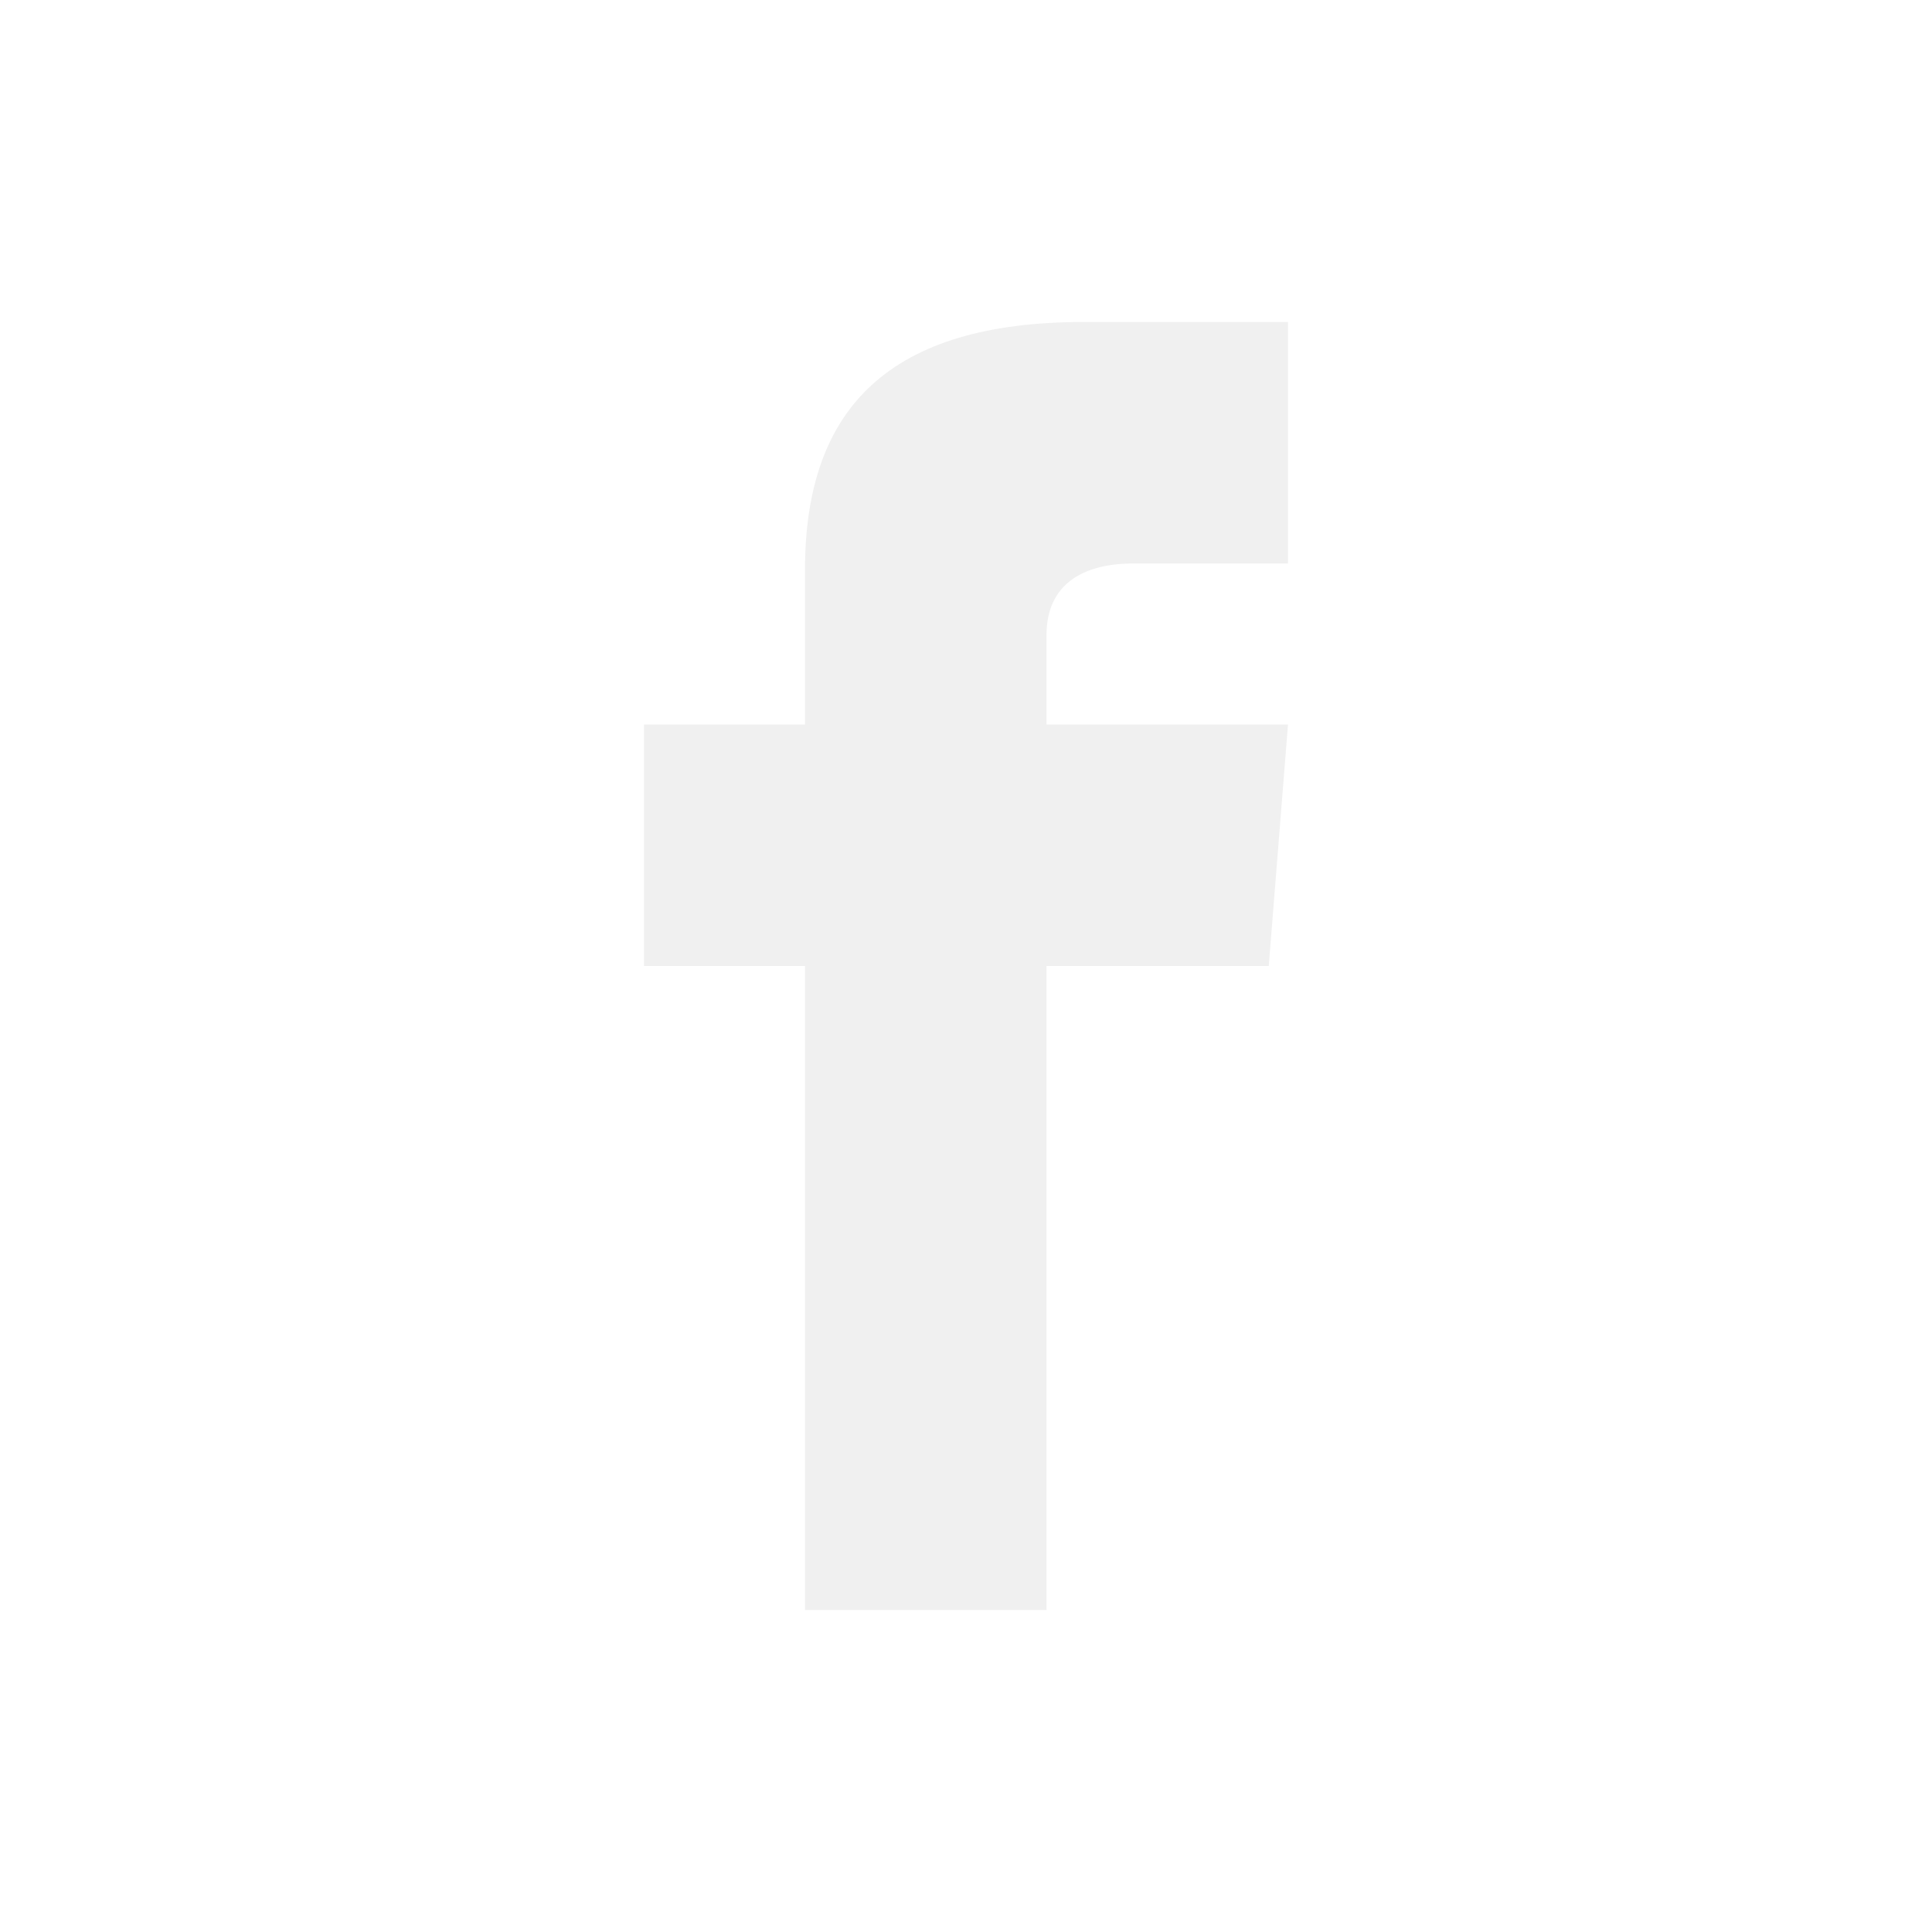
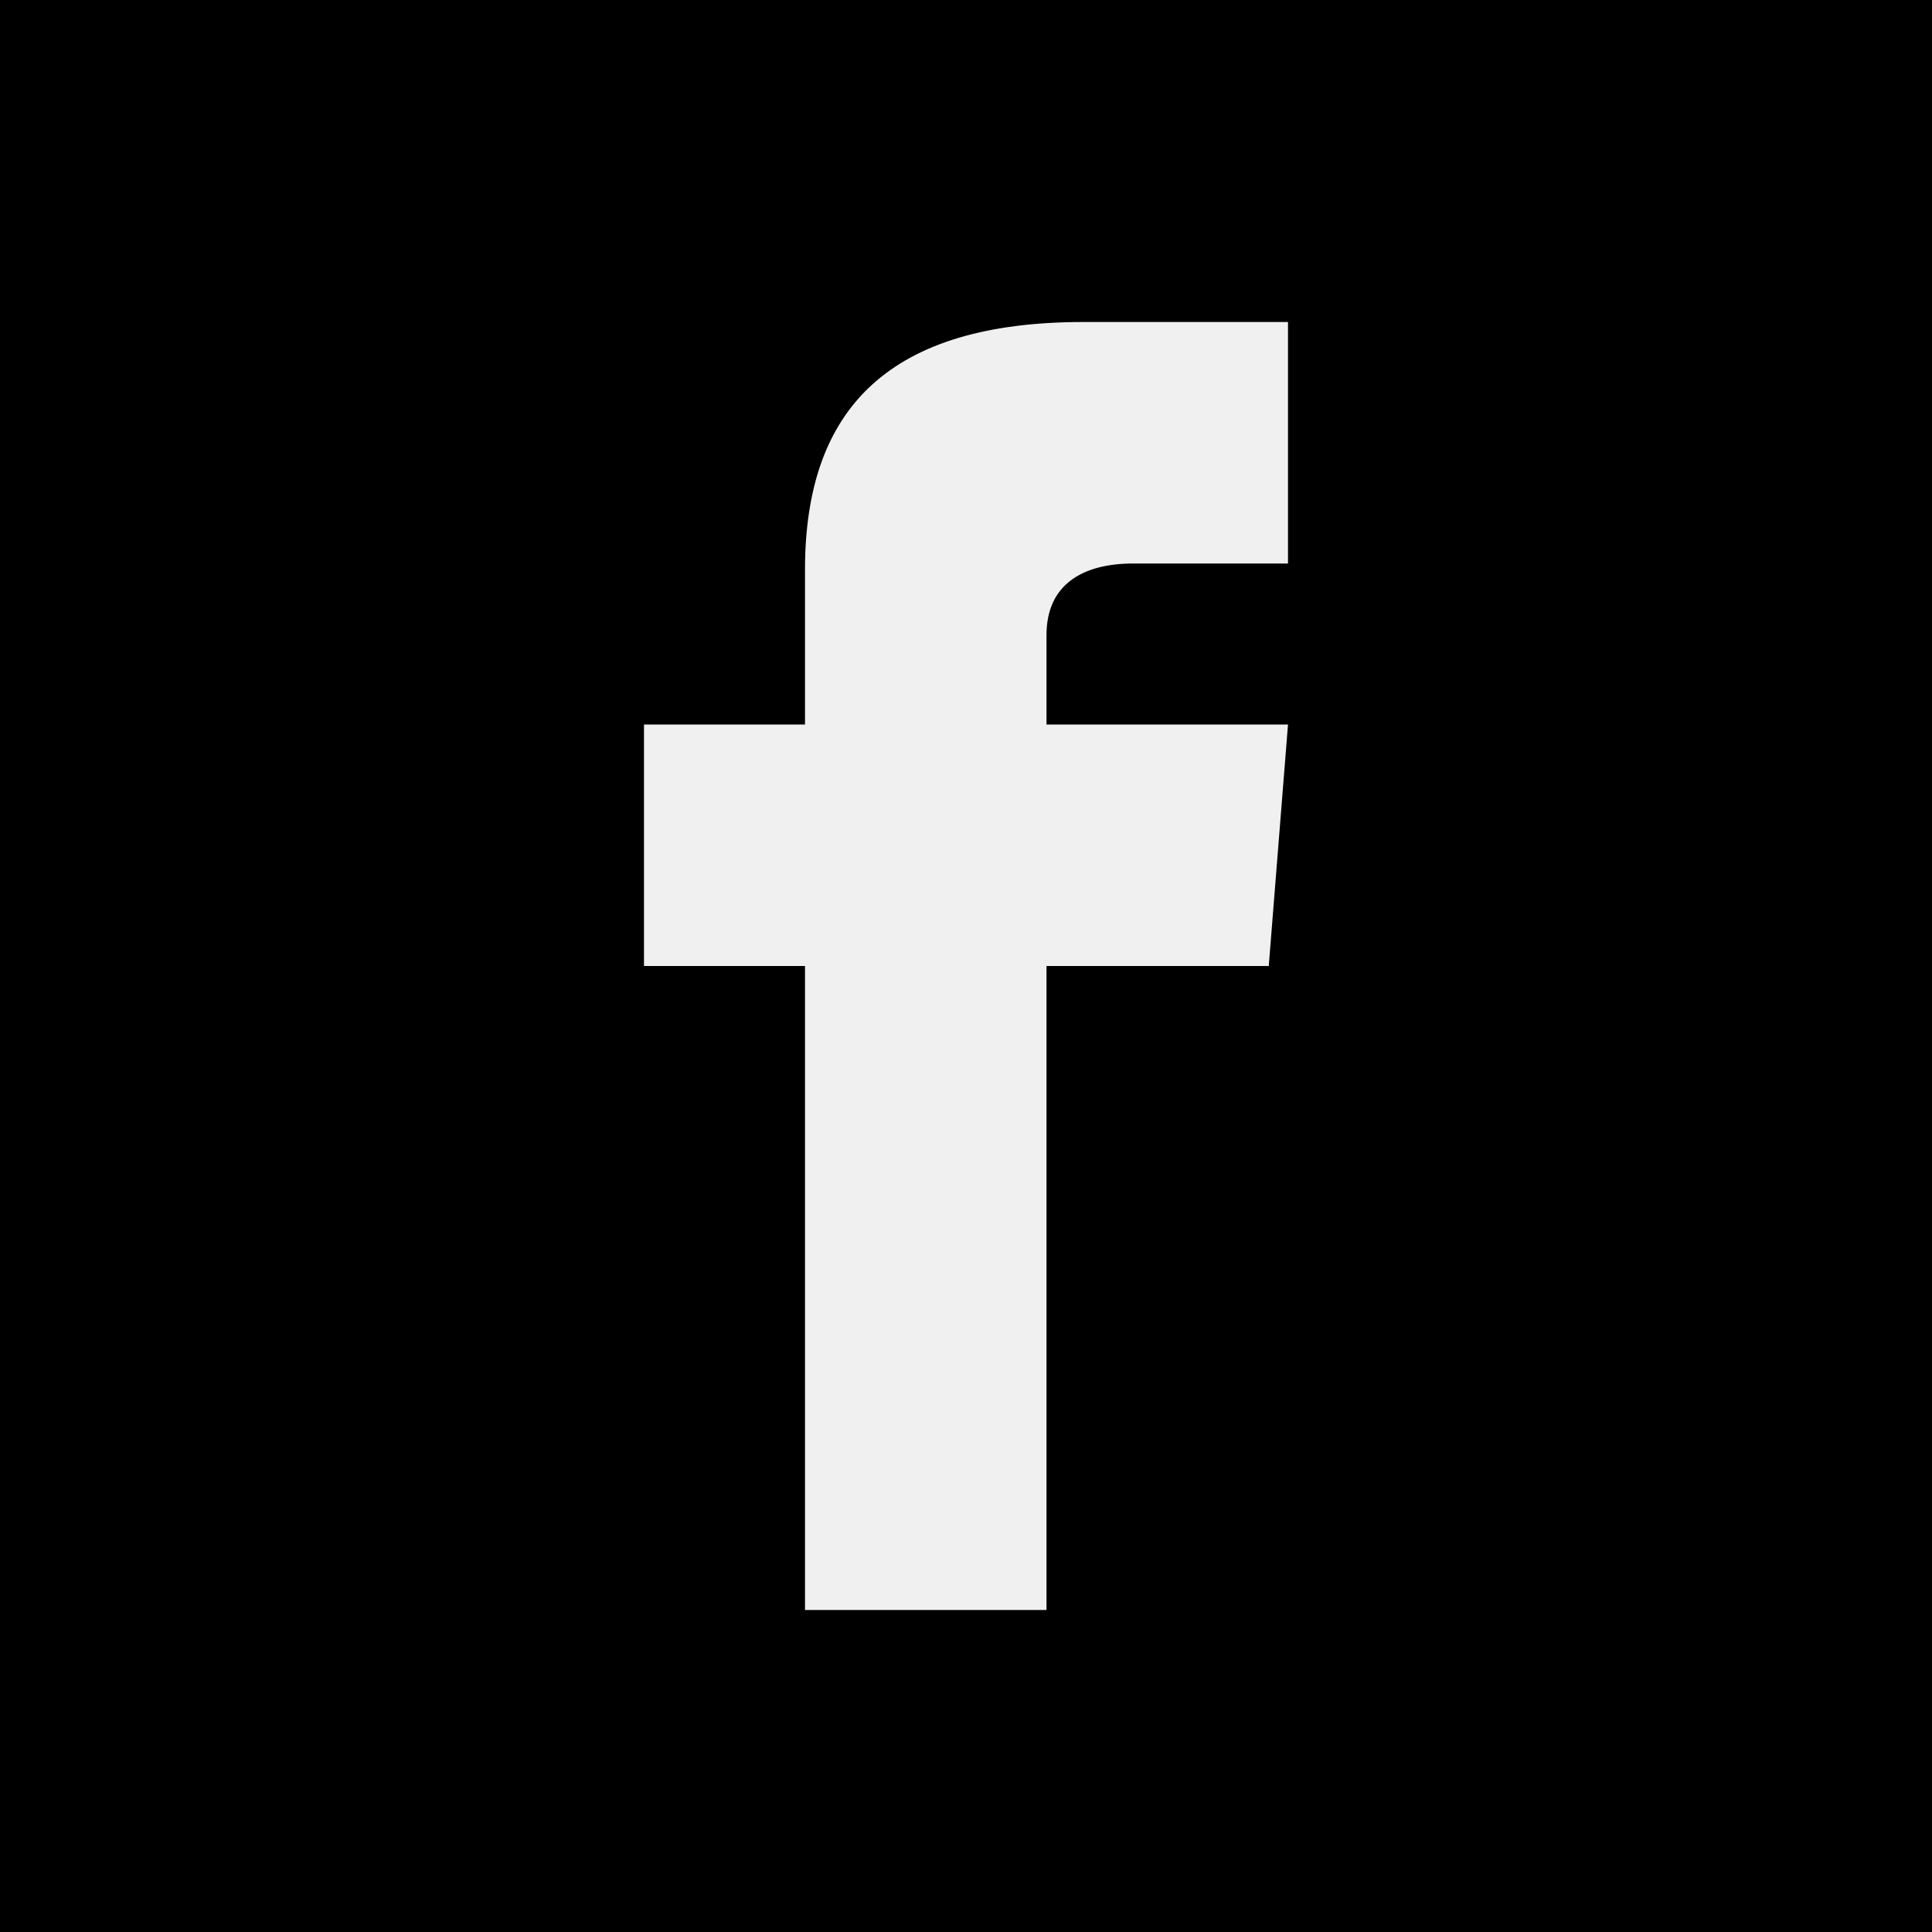
<svg xmlns="http://www.w3.org/2000/svg" width="24" height="24" viewBox="0 0 24 24">
-   <path fill="#ffffff" d="M0 0v24h24v-24h-24zm16 7h-1.923c-.616 0-1.077.252-1.077.889v1.111h3l-.239 3h-2.761v8h-3v-8h-2v-3h2v-1.923c0-2.022 1.064-3.077 3.461-3.077h2.539v3z" />
+   <path fill="#000000" d="M0 0v24h24v-24h-24zm16 7h-1.923c-.616 0-1.077.252-1.077.889v1.111h3l-.239 3h-2.761v8h-3v-8h-2v-3h2v-1.923c0-2.022 1.064-3.077 3.461-3.077h2.539v3z" />
</svg>
